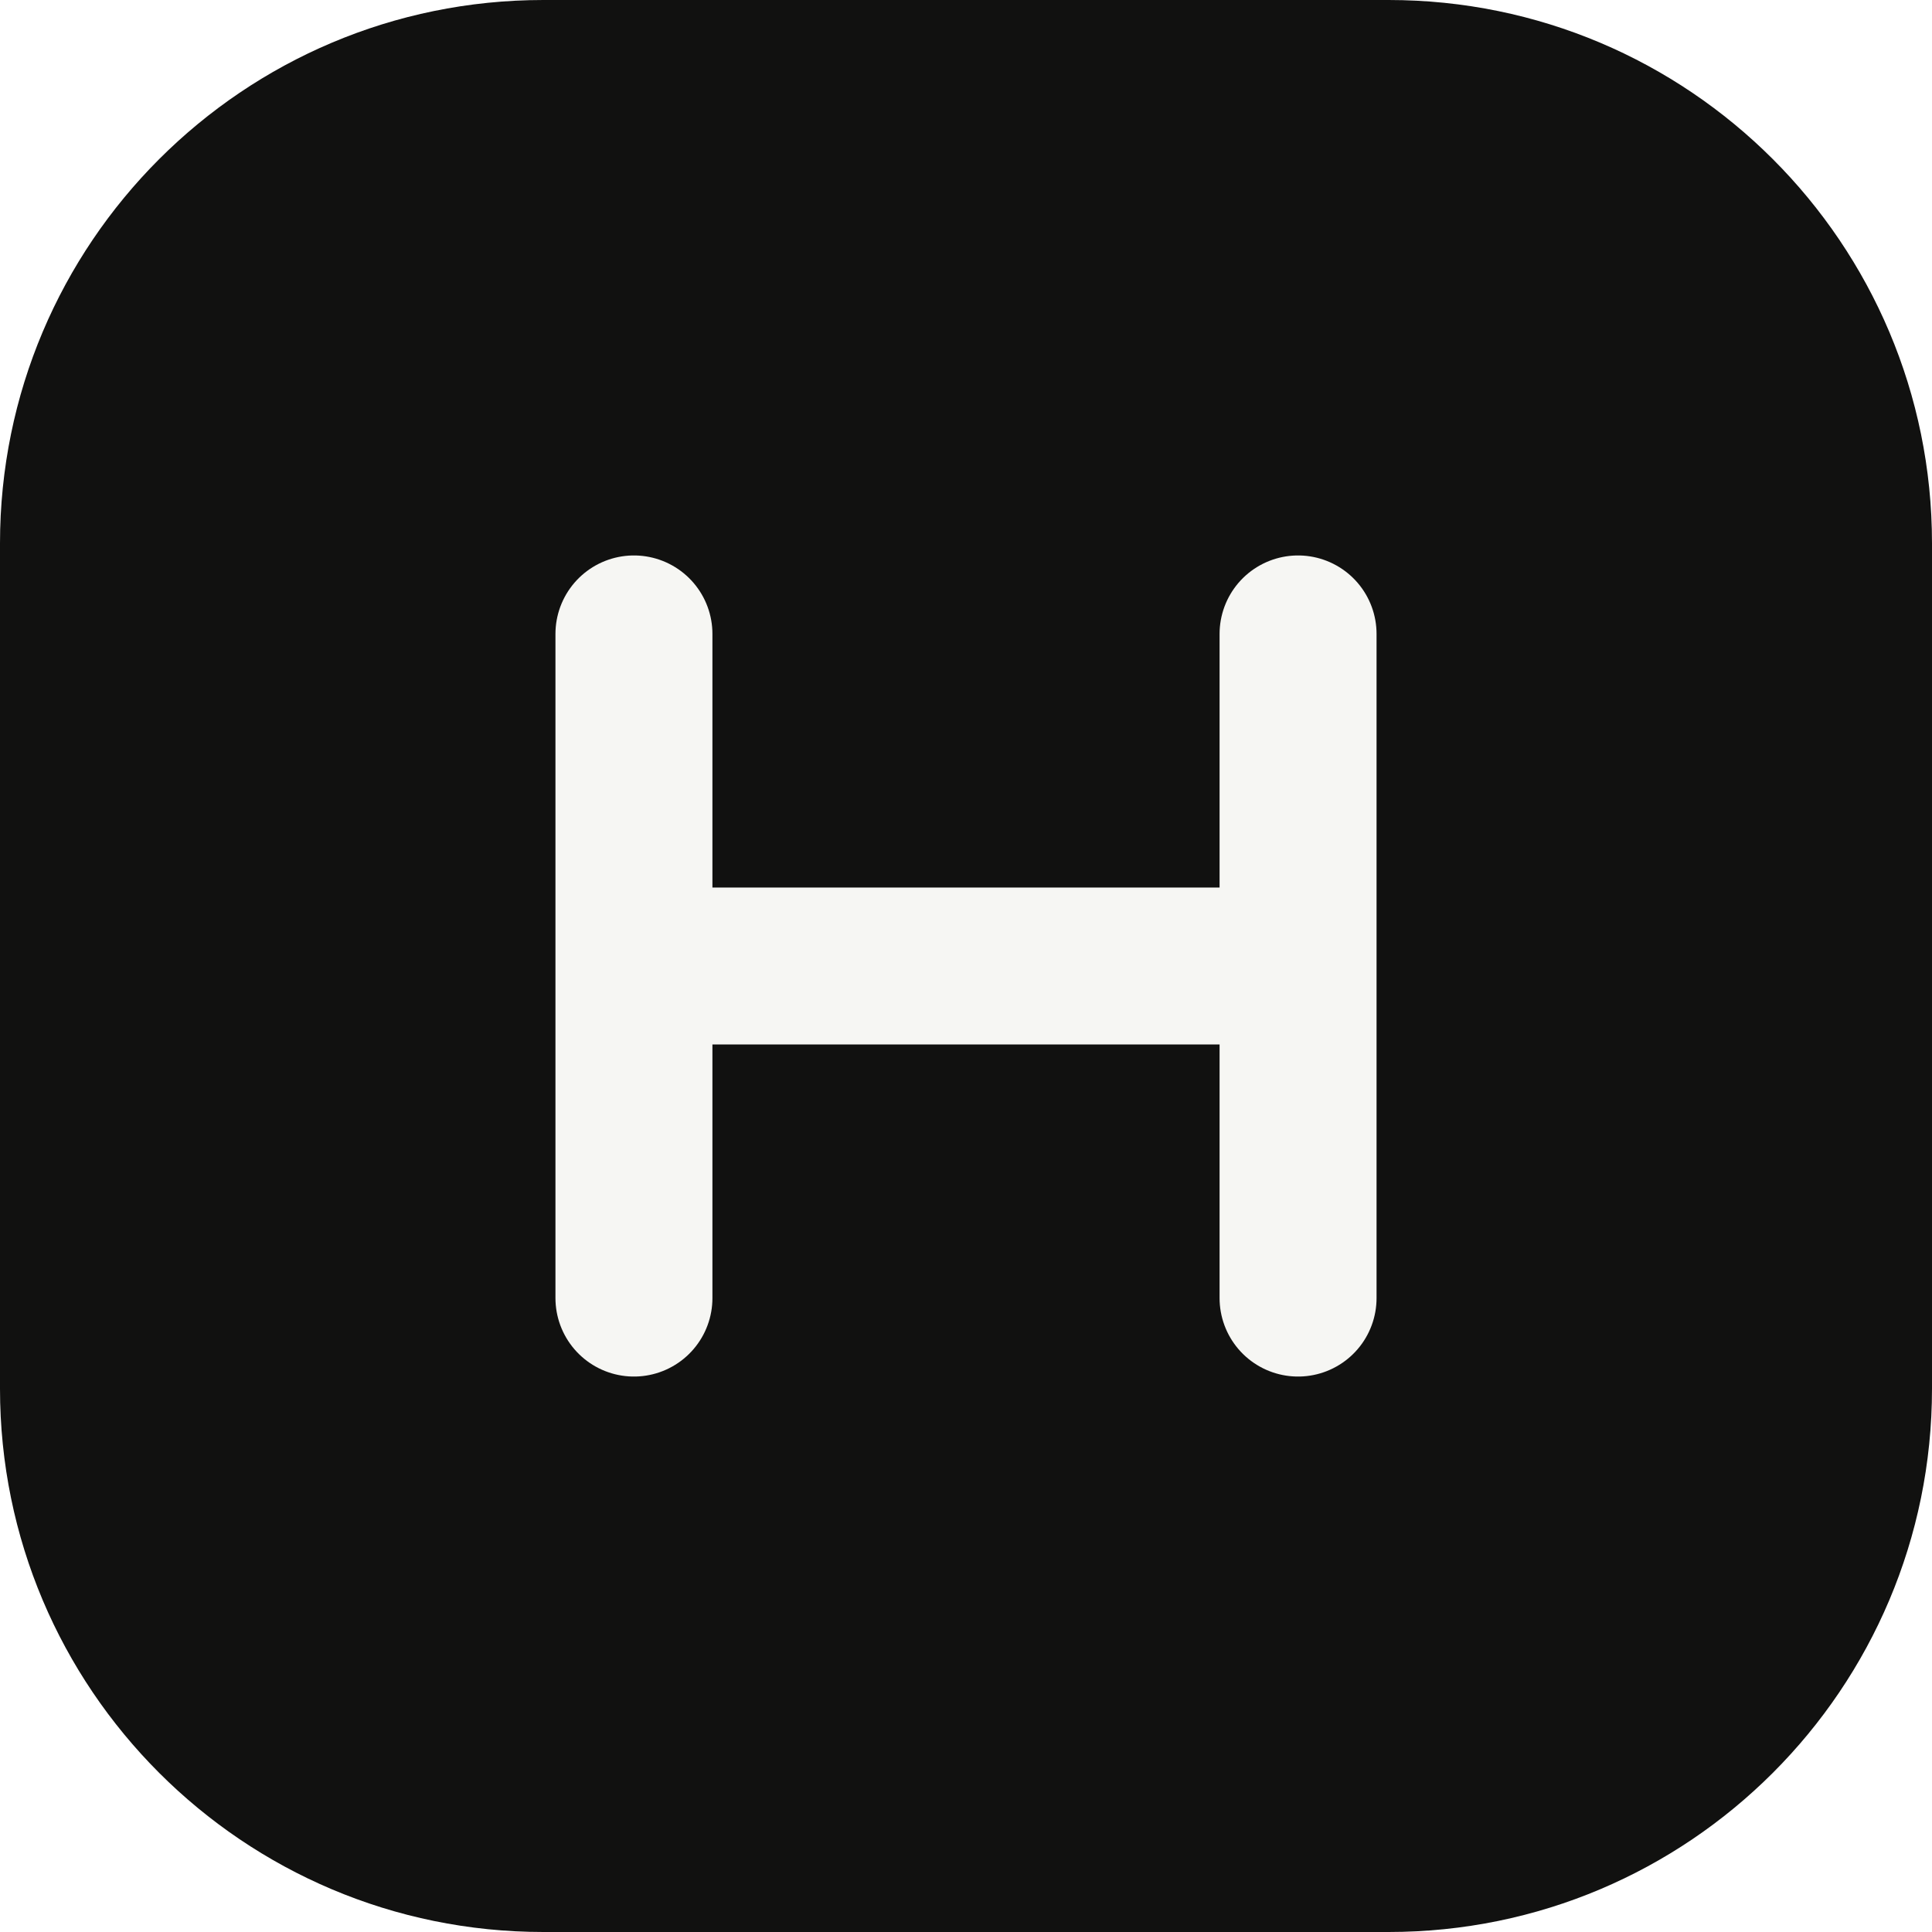
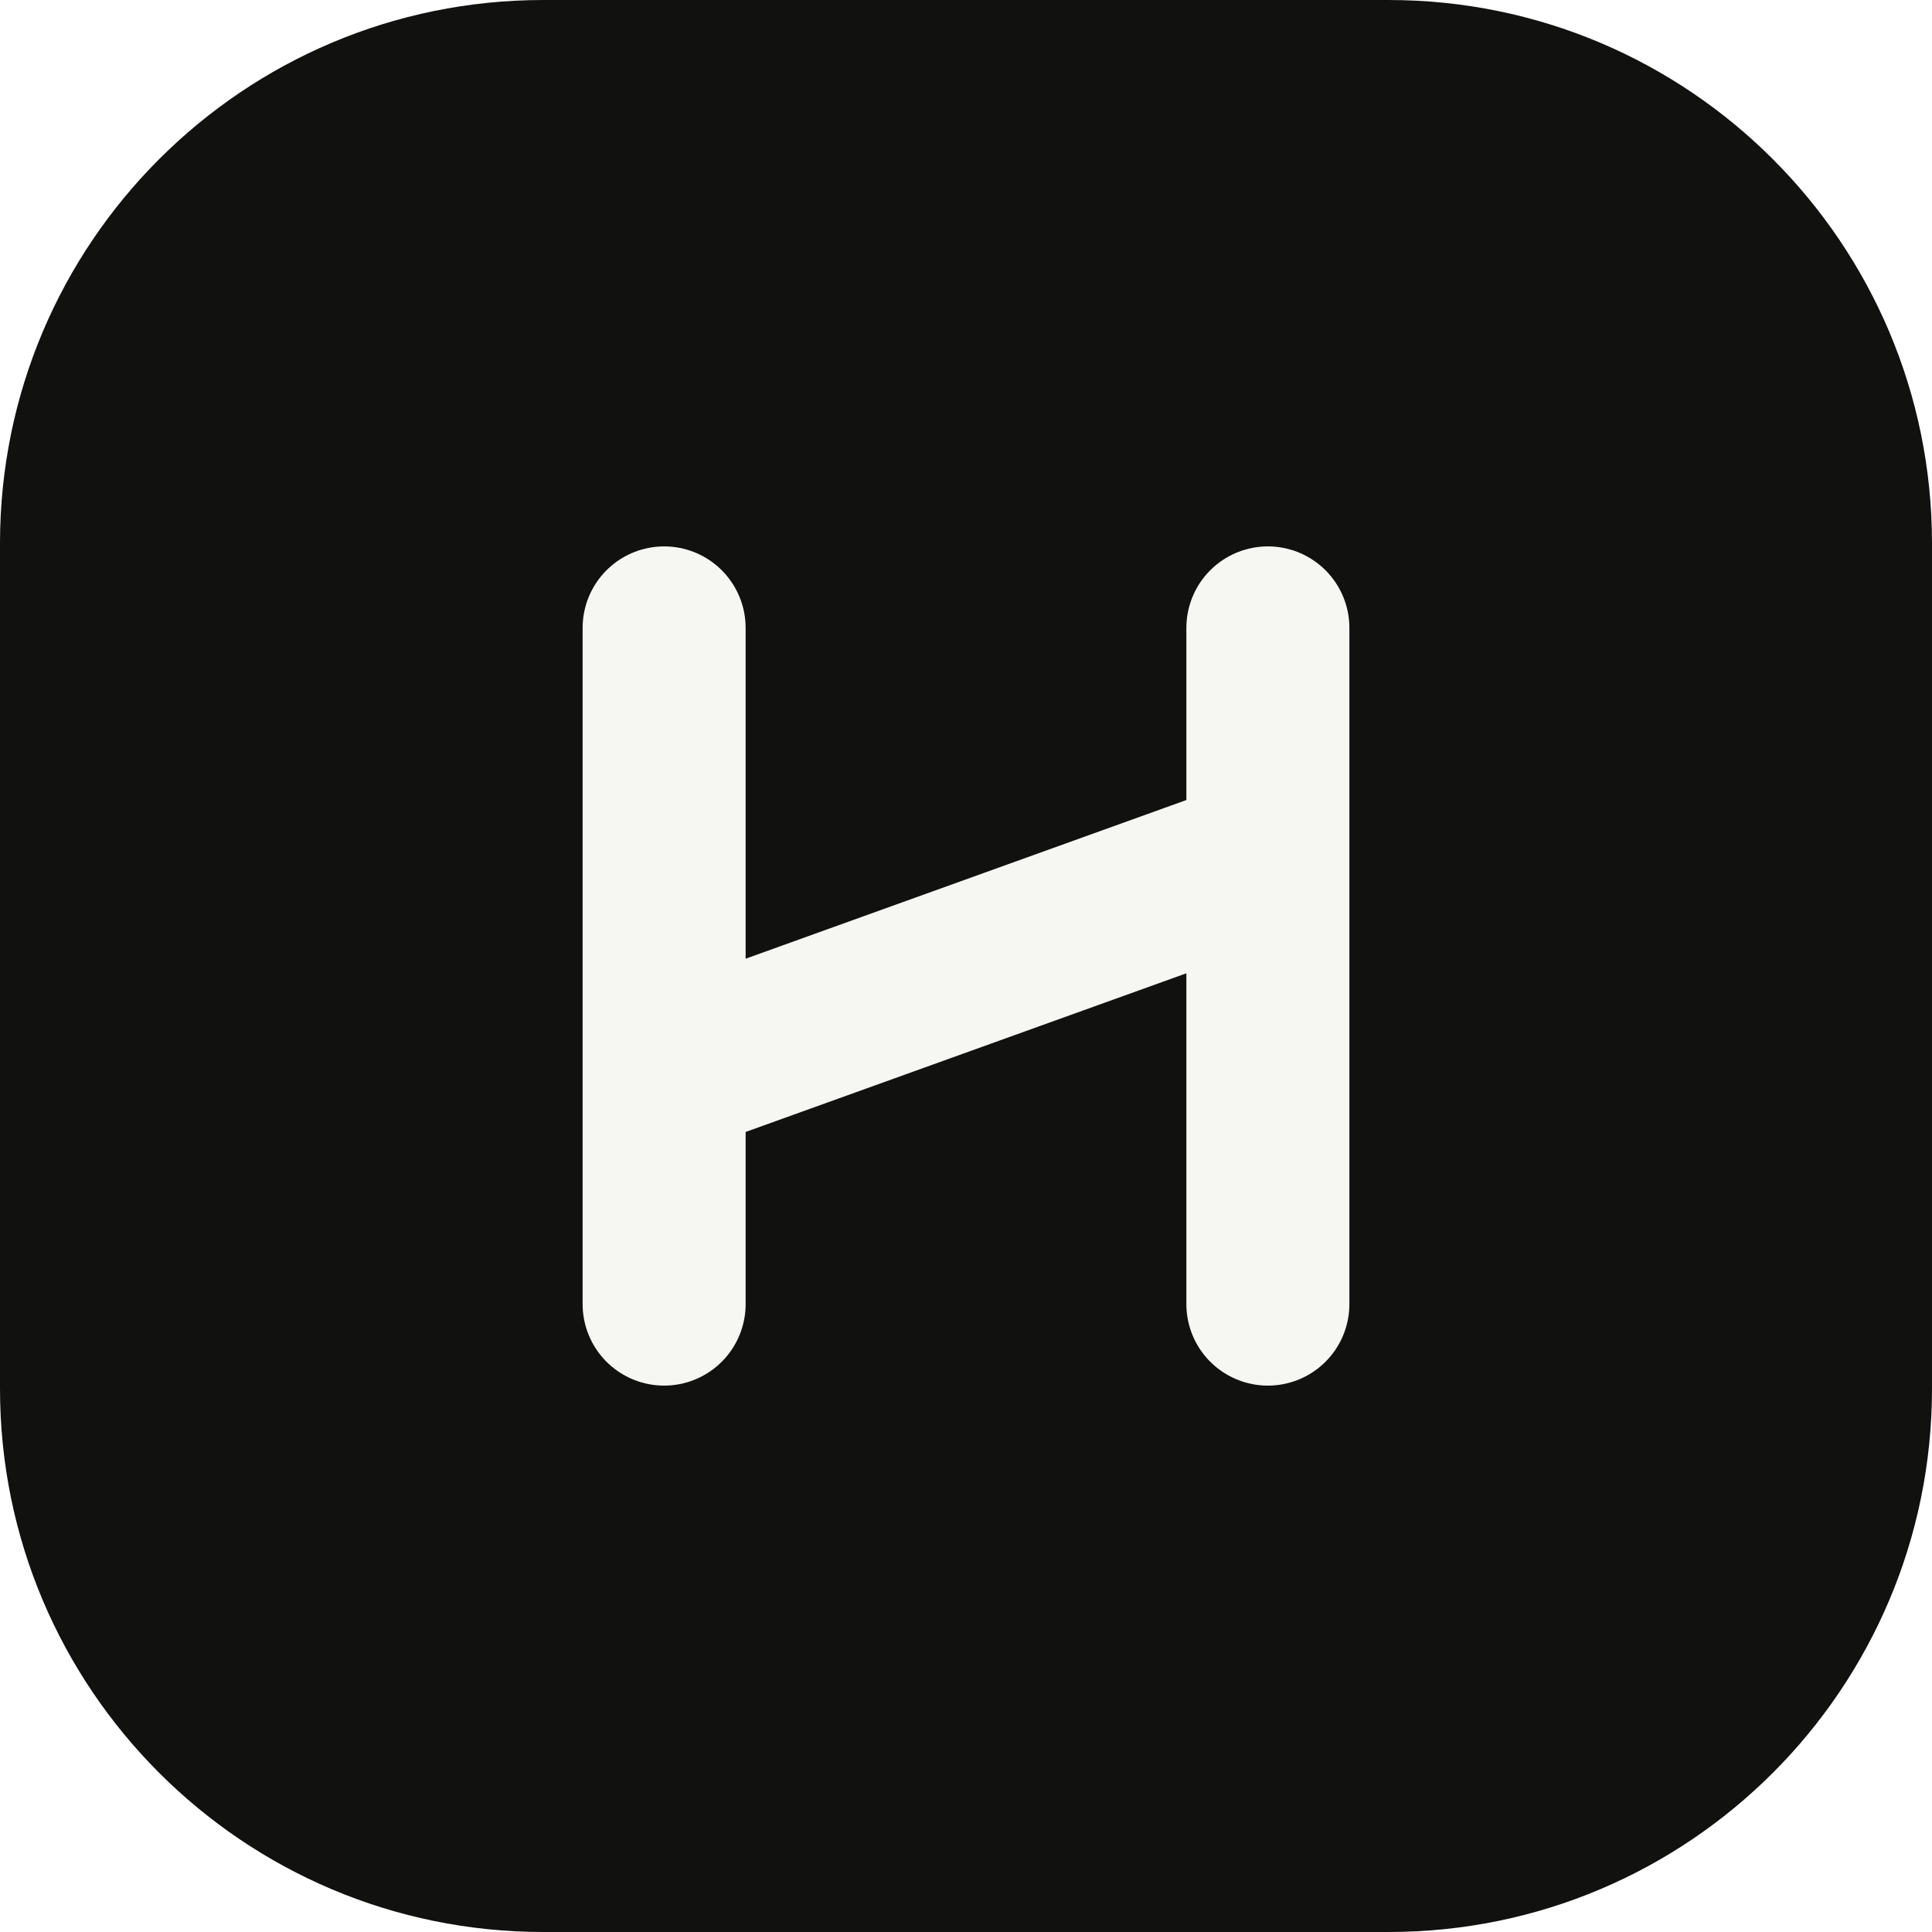
<svg xmlns="http://www.w3.org/2000/svg" viewBox="0 0 32 32">
  <rect width="32" height="32" rx="9" fill="#111110" />
-   <path d="M10.5 10.5v11M21.5 10.5v11M10.5 16h11" fill="none" stroke="#f6f6f3" stroke-width="2.6" stroke-linecap="round" />
+   <path d="M11 21.6V10.4M21 21.6V10.4M11 17.8 21 14.2" fill="none" stroke="#f6f6f3" stroke-width="2.7" stroke-linecap="round" />
</svg>
